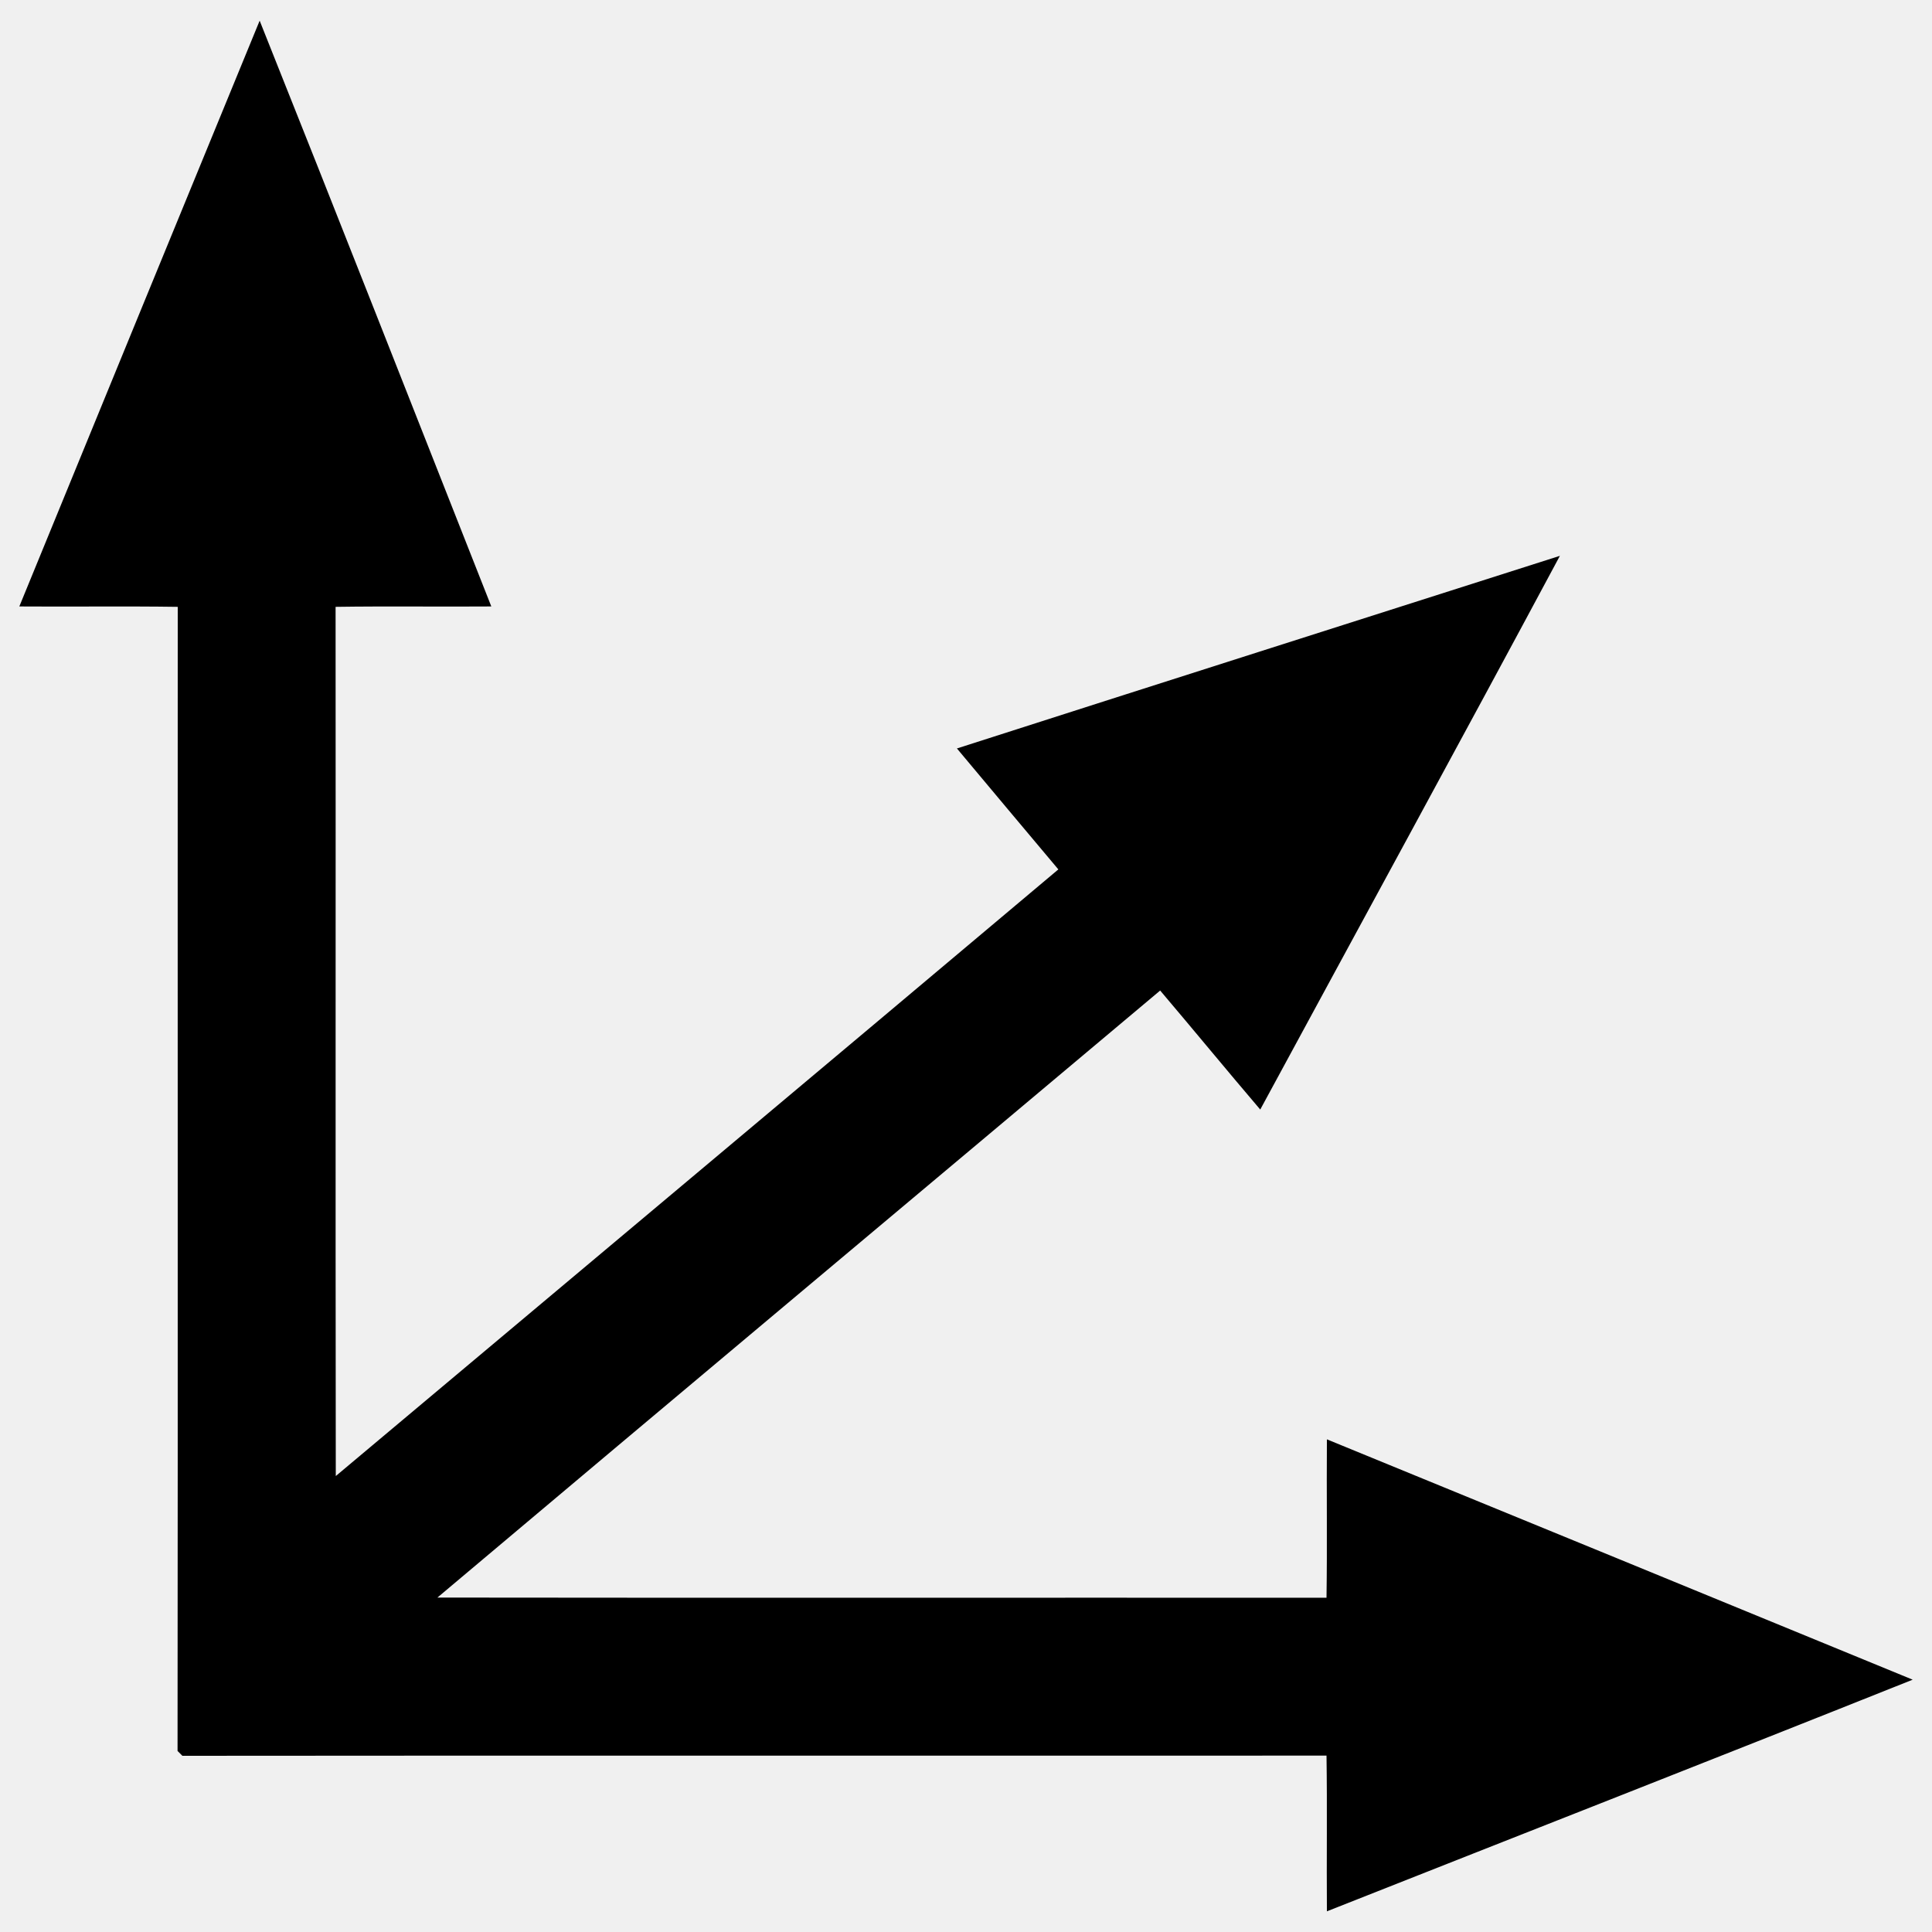
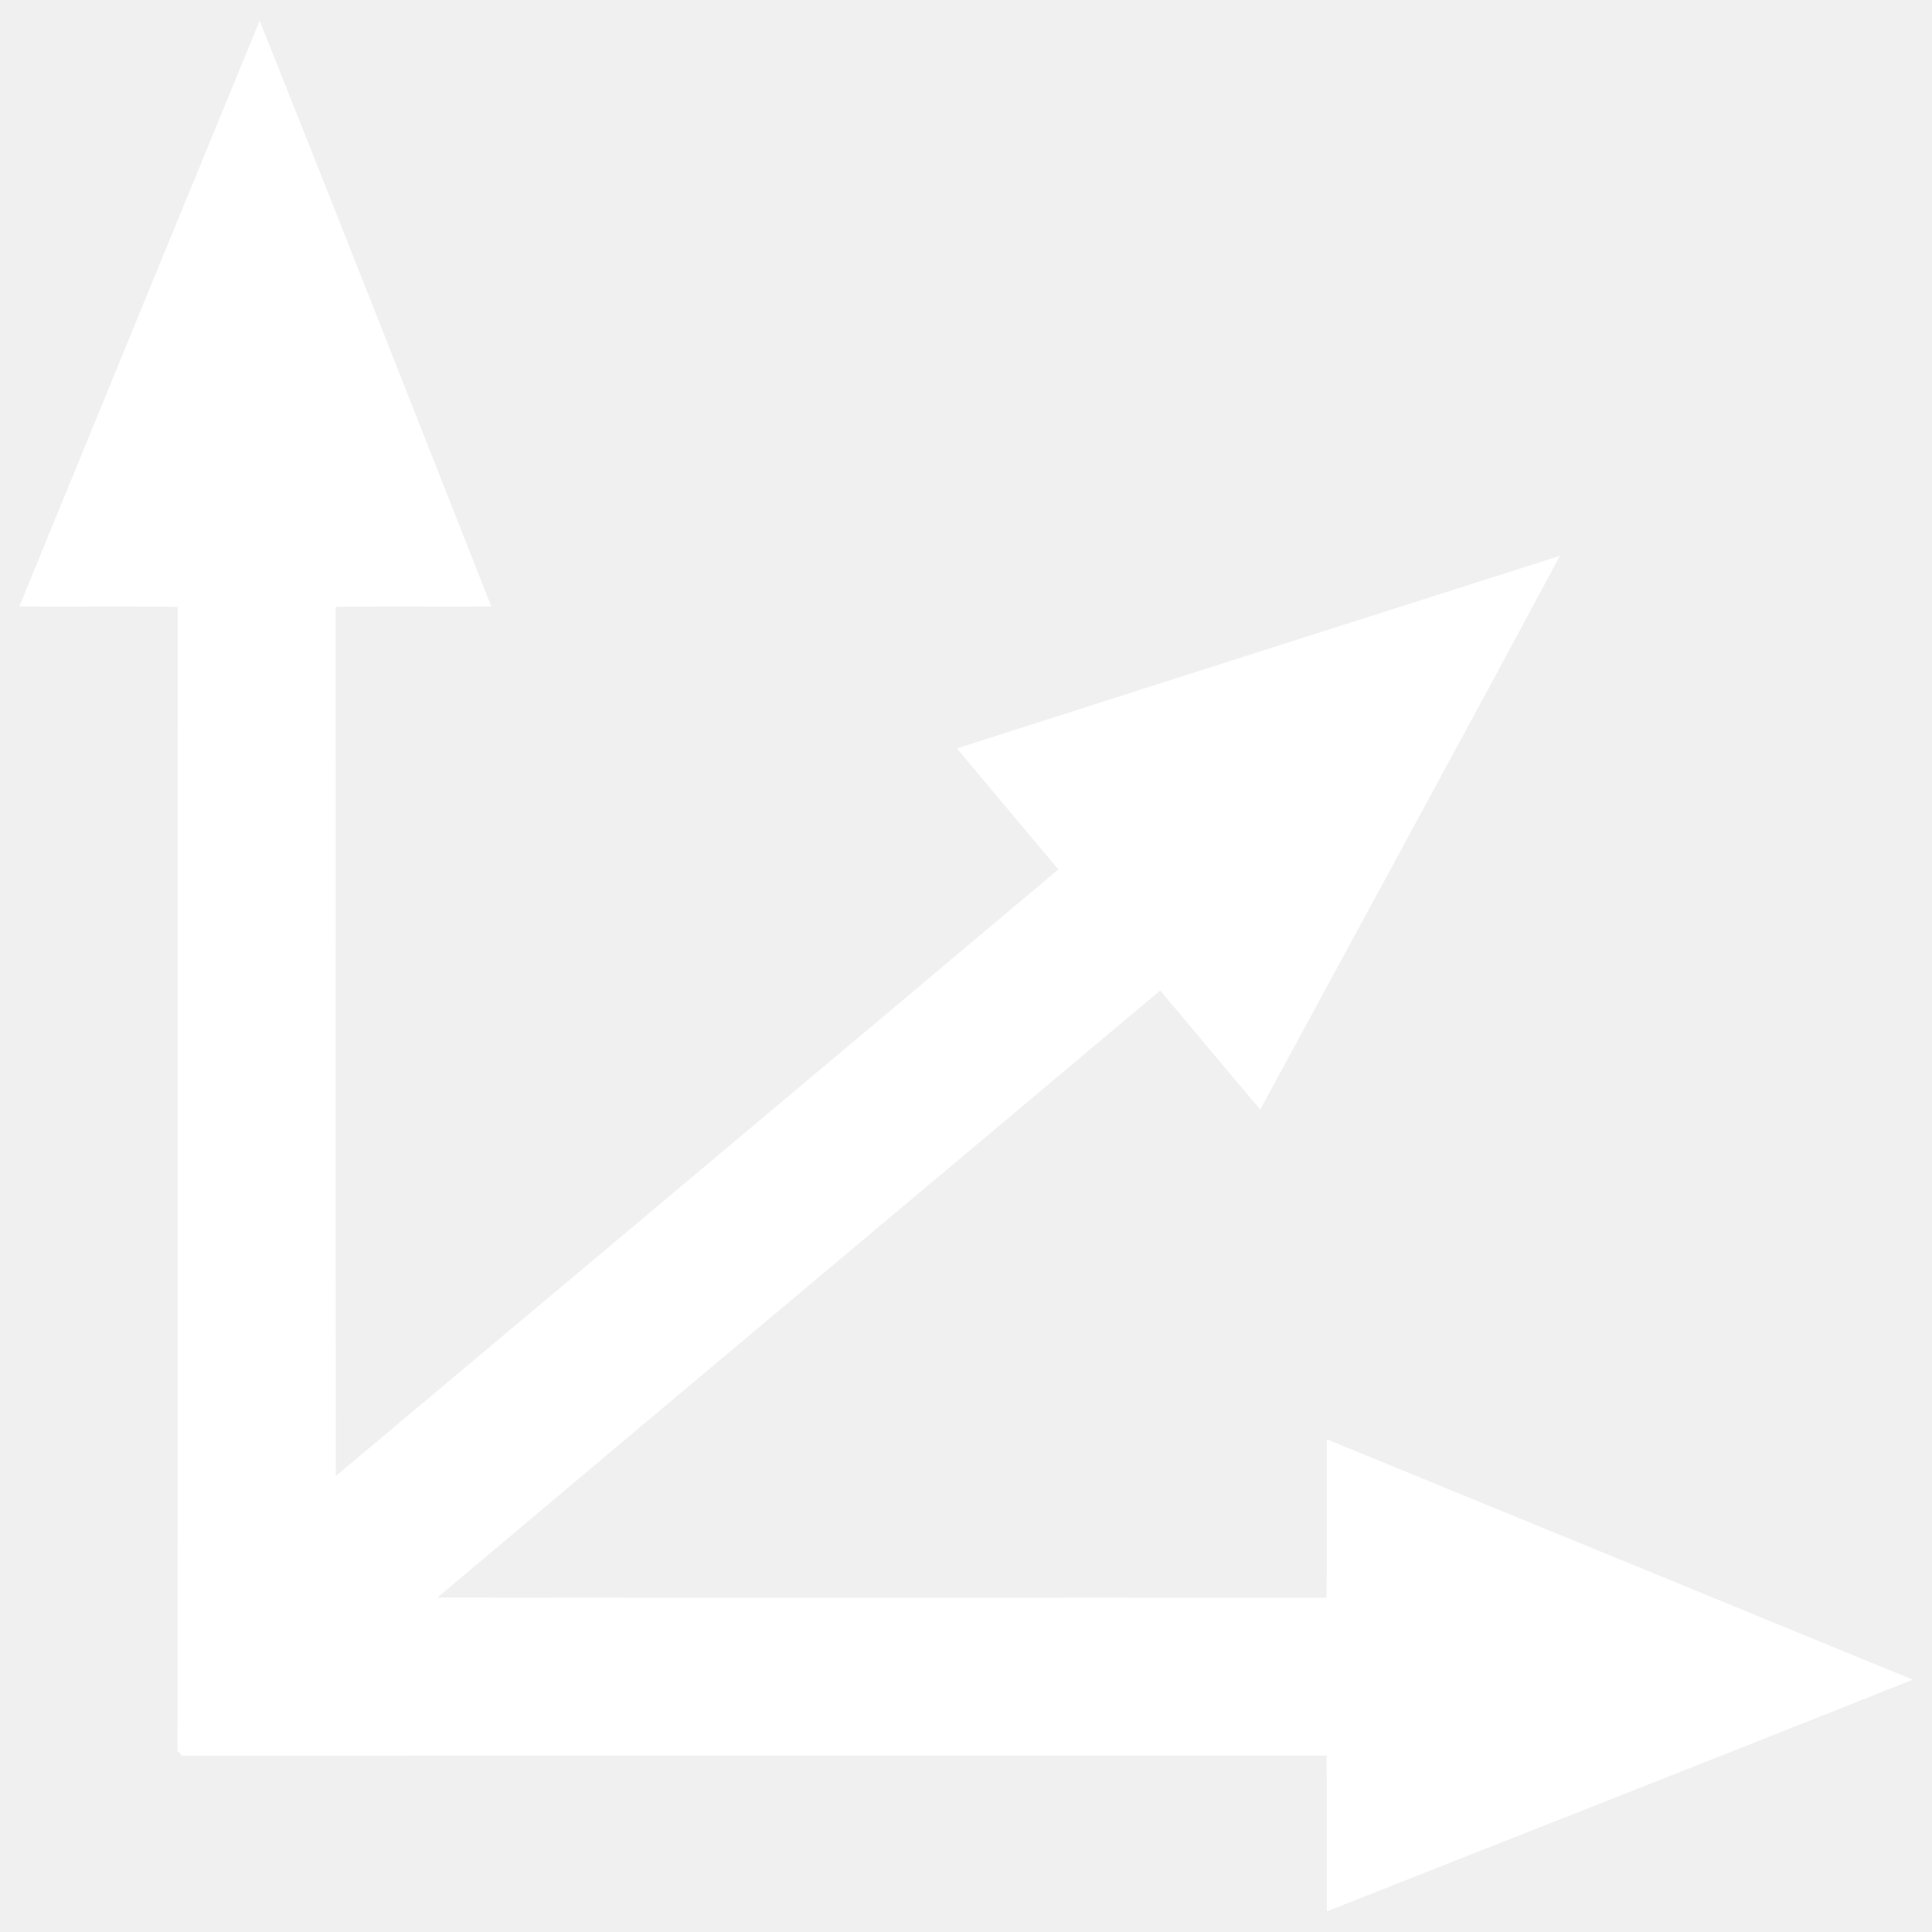
<svg xmlns="http://www.w3.org/2000/svg" version="1.1" x="0px" y="0px" viewBox="0 0 1000 1000" enable-background="new 0 0 1000 1000" xml:space="preserve">
+   <style type="text/css">
+         .sv0{fill:white;}
+     </style>
  <g>
-     <path d="M10,313.9C51.4,212.8,92.9,111.7,134.4,10.7c40.3,100.9,80,202.1,119.9,303.2c-26.9,0.2-53.8-0.2-80.6,0.2c0.1,150-0.1,299.9,0.1,449.9c124.7-104.7,249.5-209.2,374-314c-17.5-20.9-35.1-41.7-52.5-62.6c104-33.4,208.1-66.5,312.1-99.7C756.1,383.4,704,478.8,652.3,574.3c-17.4-20.4-34.4-41.1-51.8-61.6C475.8,617.5,350.9,722,226.4,826.9c153.4,0.2,306.8,0,460.2,0.1c0.4-27.3,0-54.7,0.2-82C787.9,786.4,889,827.9,990,869.4c-100.9,40.3-202.1,79.9-303.2,119.9c-0.2-26.9,0.2-53.8-0.2-80.6c-197.4,0.1-394.8-0.1-592.2,0.1c-0.8-0.8-1.7-1.7-2.5-2.5c0.2-197.4,0-394.8,0.1-592.2C64.7,313.7,37.3,314.1,10,313.9L10,313.9L10,313.9z" />
+     <path class="sv0" d="M10,313.9C51.4,212.8,92.9,111.7,134.4,10.7c40.3,100.9,80,202.1,119.9,303.2c-26.9,0.2-53.8-0.2-80.6,0.2c0.1,150-0.1,299.9,0.1,449.9c124.7-104.7,249.5-209.2,374-314c-17.5-20.9-35.1-41.7-52.5-62.6c104-33.4,208.1-66.5,312.1-99.7C756.1,383.4,704,478.8,652.3,574.3c-17.4-20.4-34.4-41.1-51.8-61.6C475.8,617.5,350.9,722,226.4,826.9c153.4,0.2,306.8,0,460.2,0.1c0.4-27.3,0-54.7,0.2-82C787.9,786.4,889,827.9,990,869.4c-100.9,40.3-202.1,79.9-303.2,119.9c-0.2-26.9,0.2-53.8-0.2-80.6c-197.4,0.1-394.8-0.1-592.2,0.1c-0.8-0.8-1.7-1.7-2.5-2.5c0.2-197.4,0-394.8,0.1-592.2C64.7,313.7,37.3,314.1,10,313.9L10,313.9L10,313.9z" />
  </g>
</svg>
